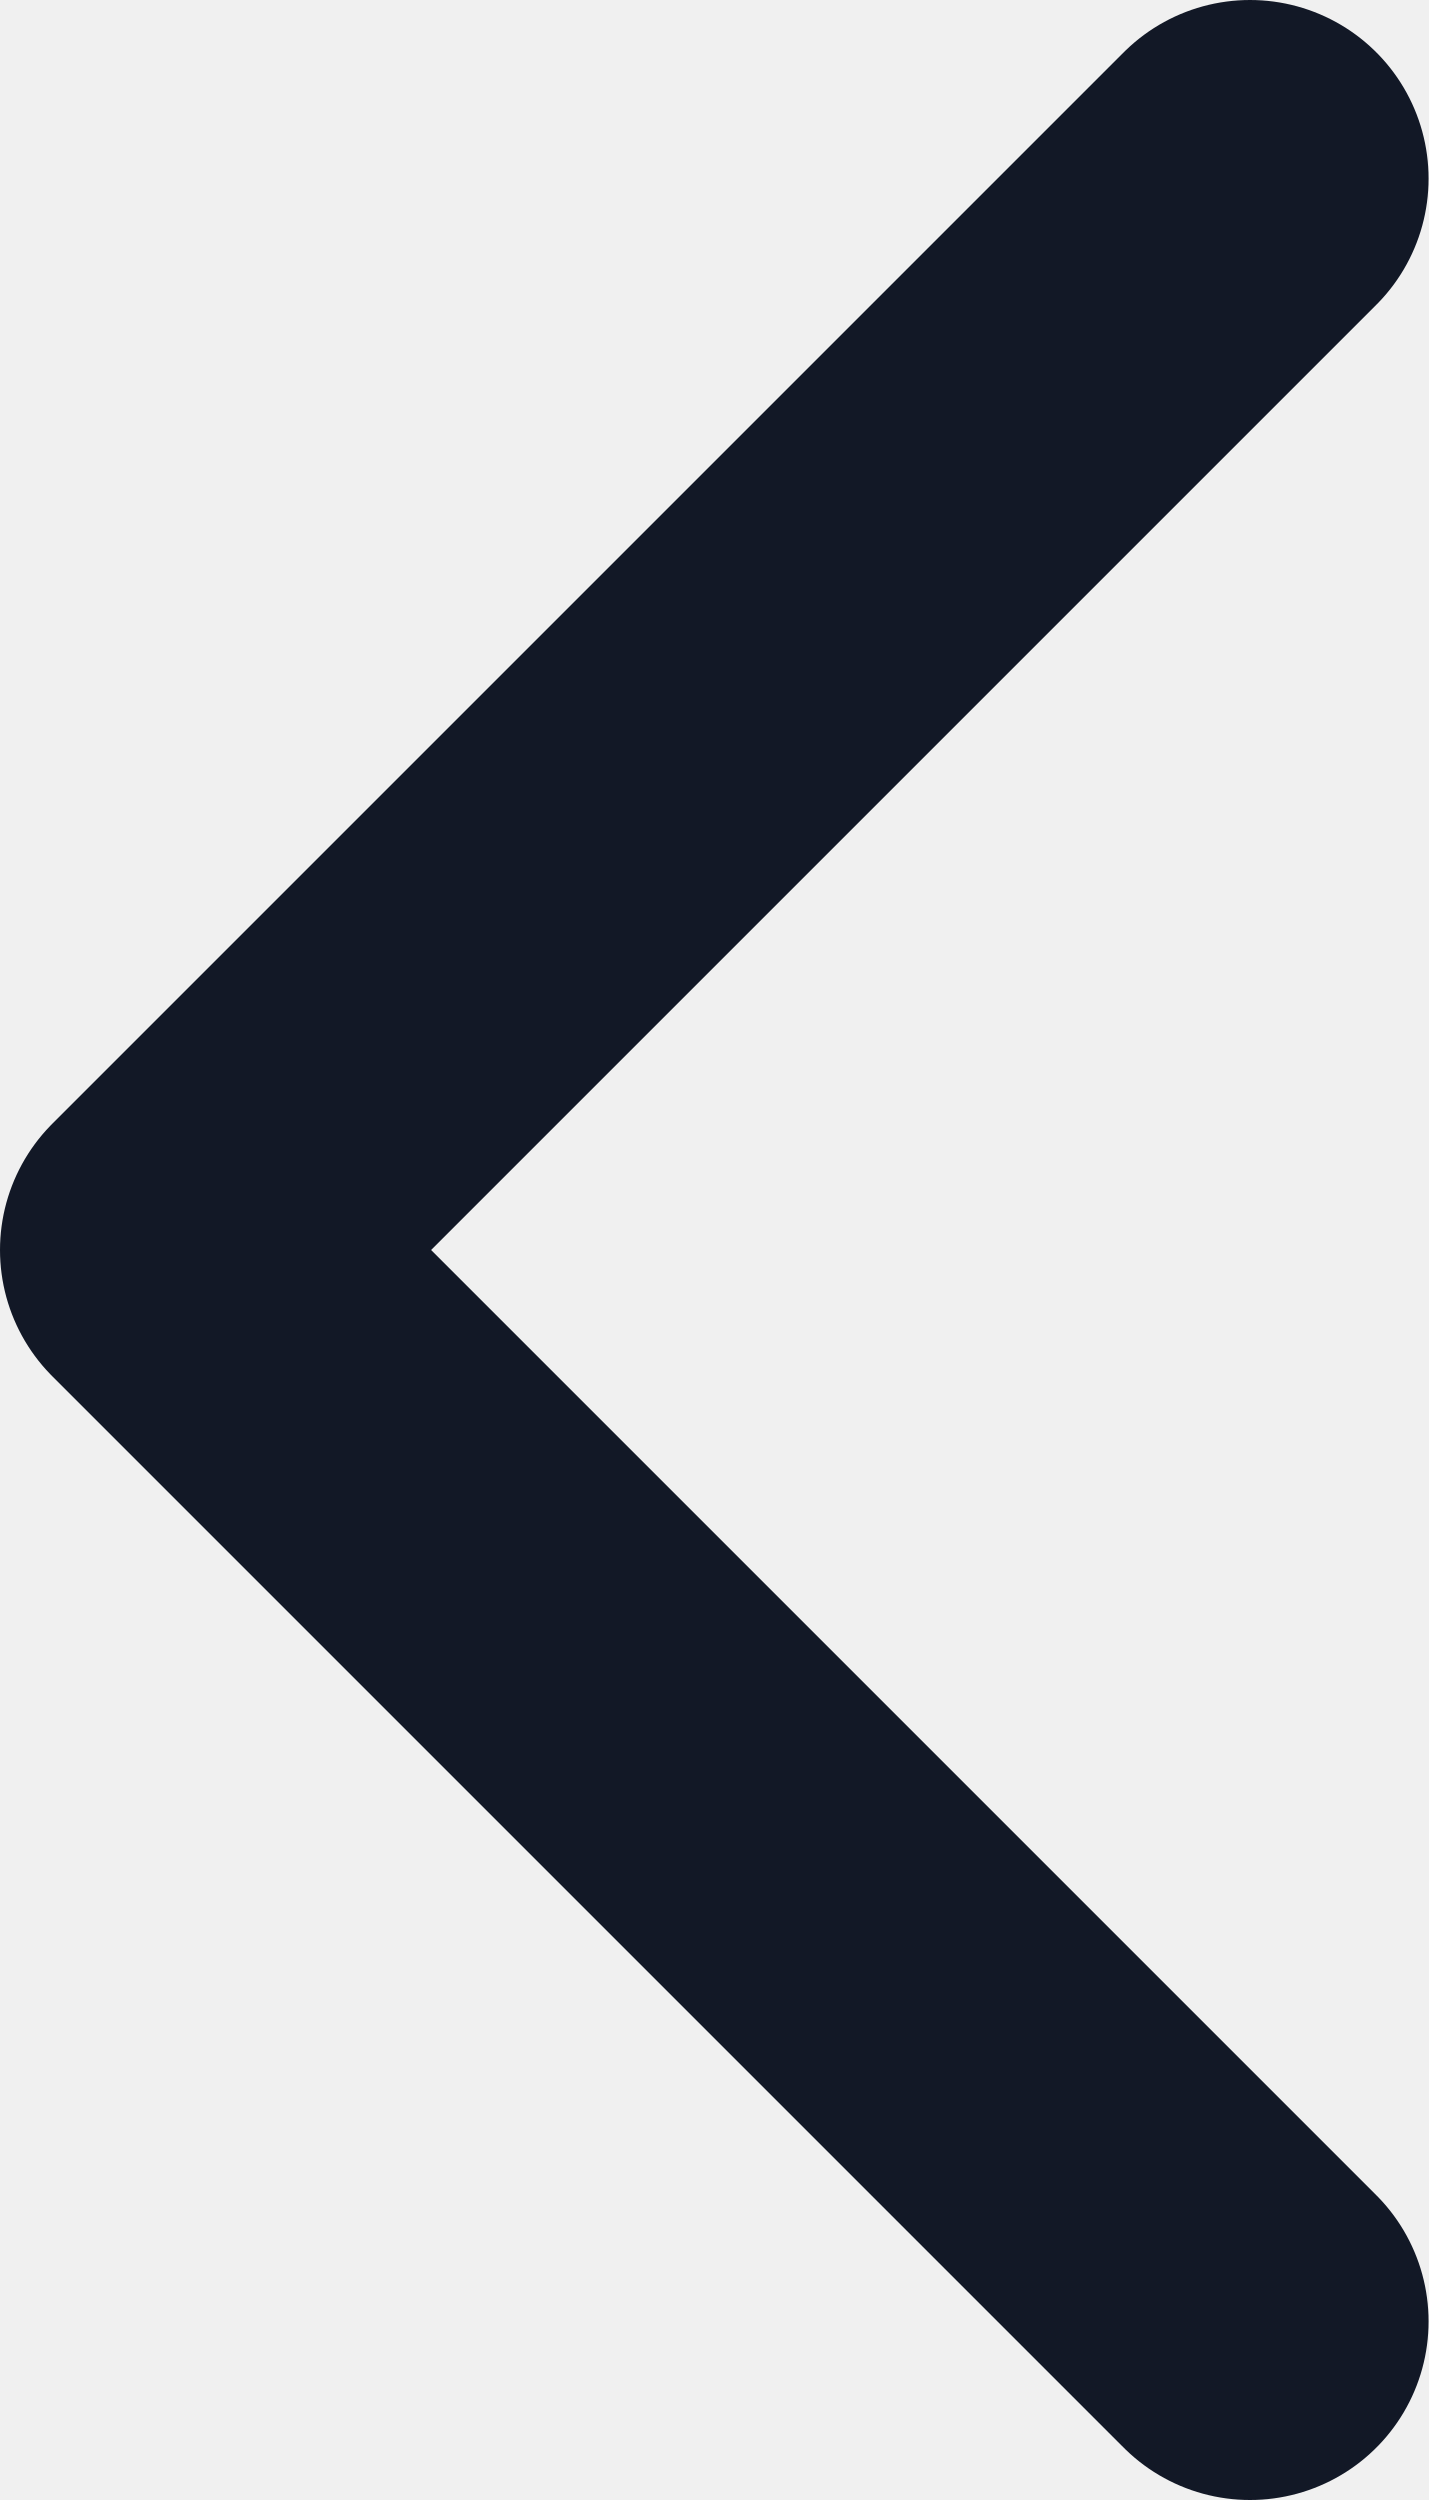
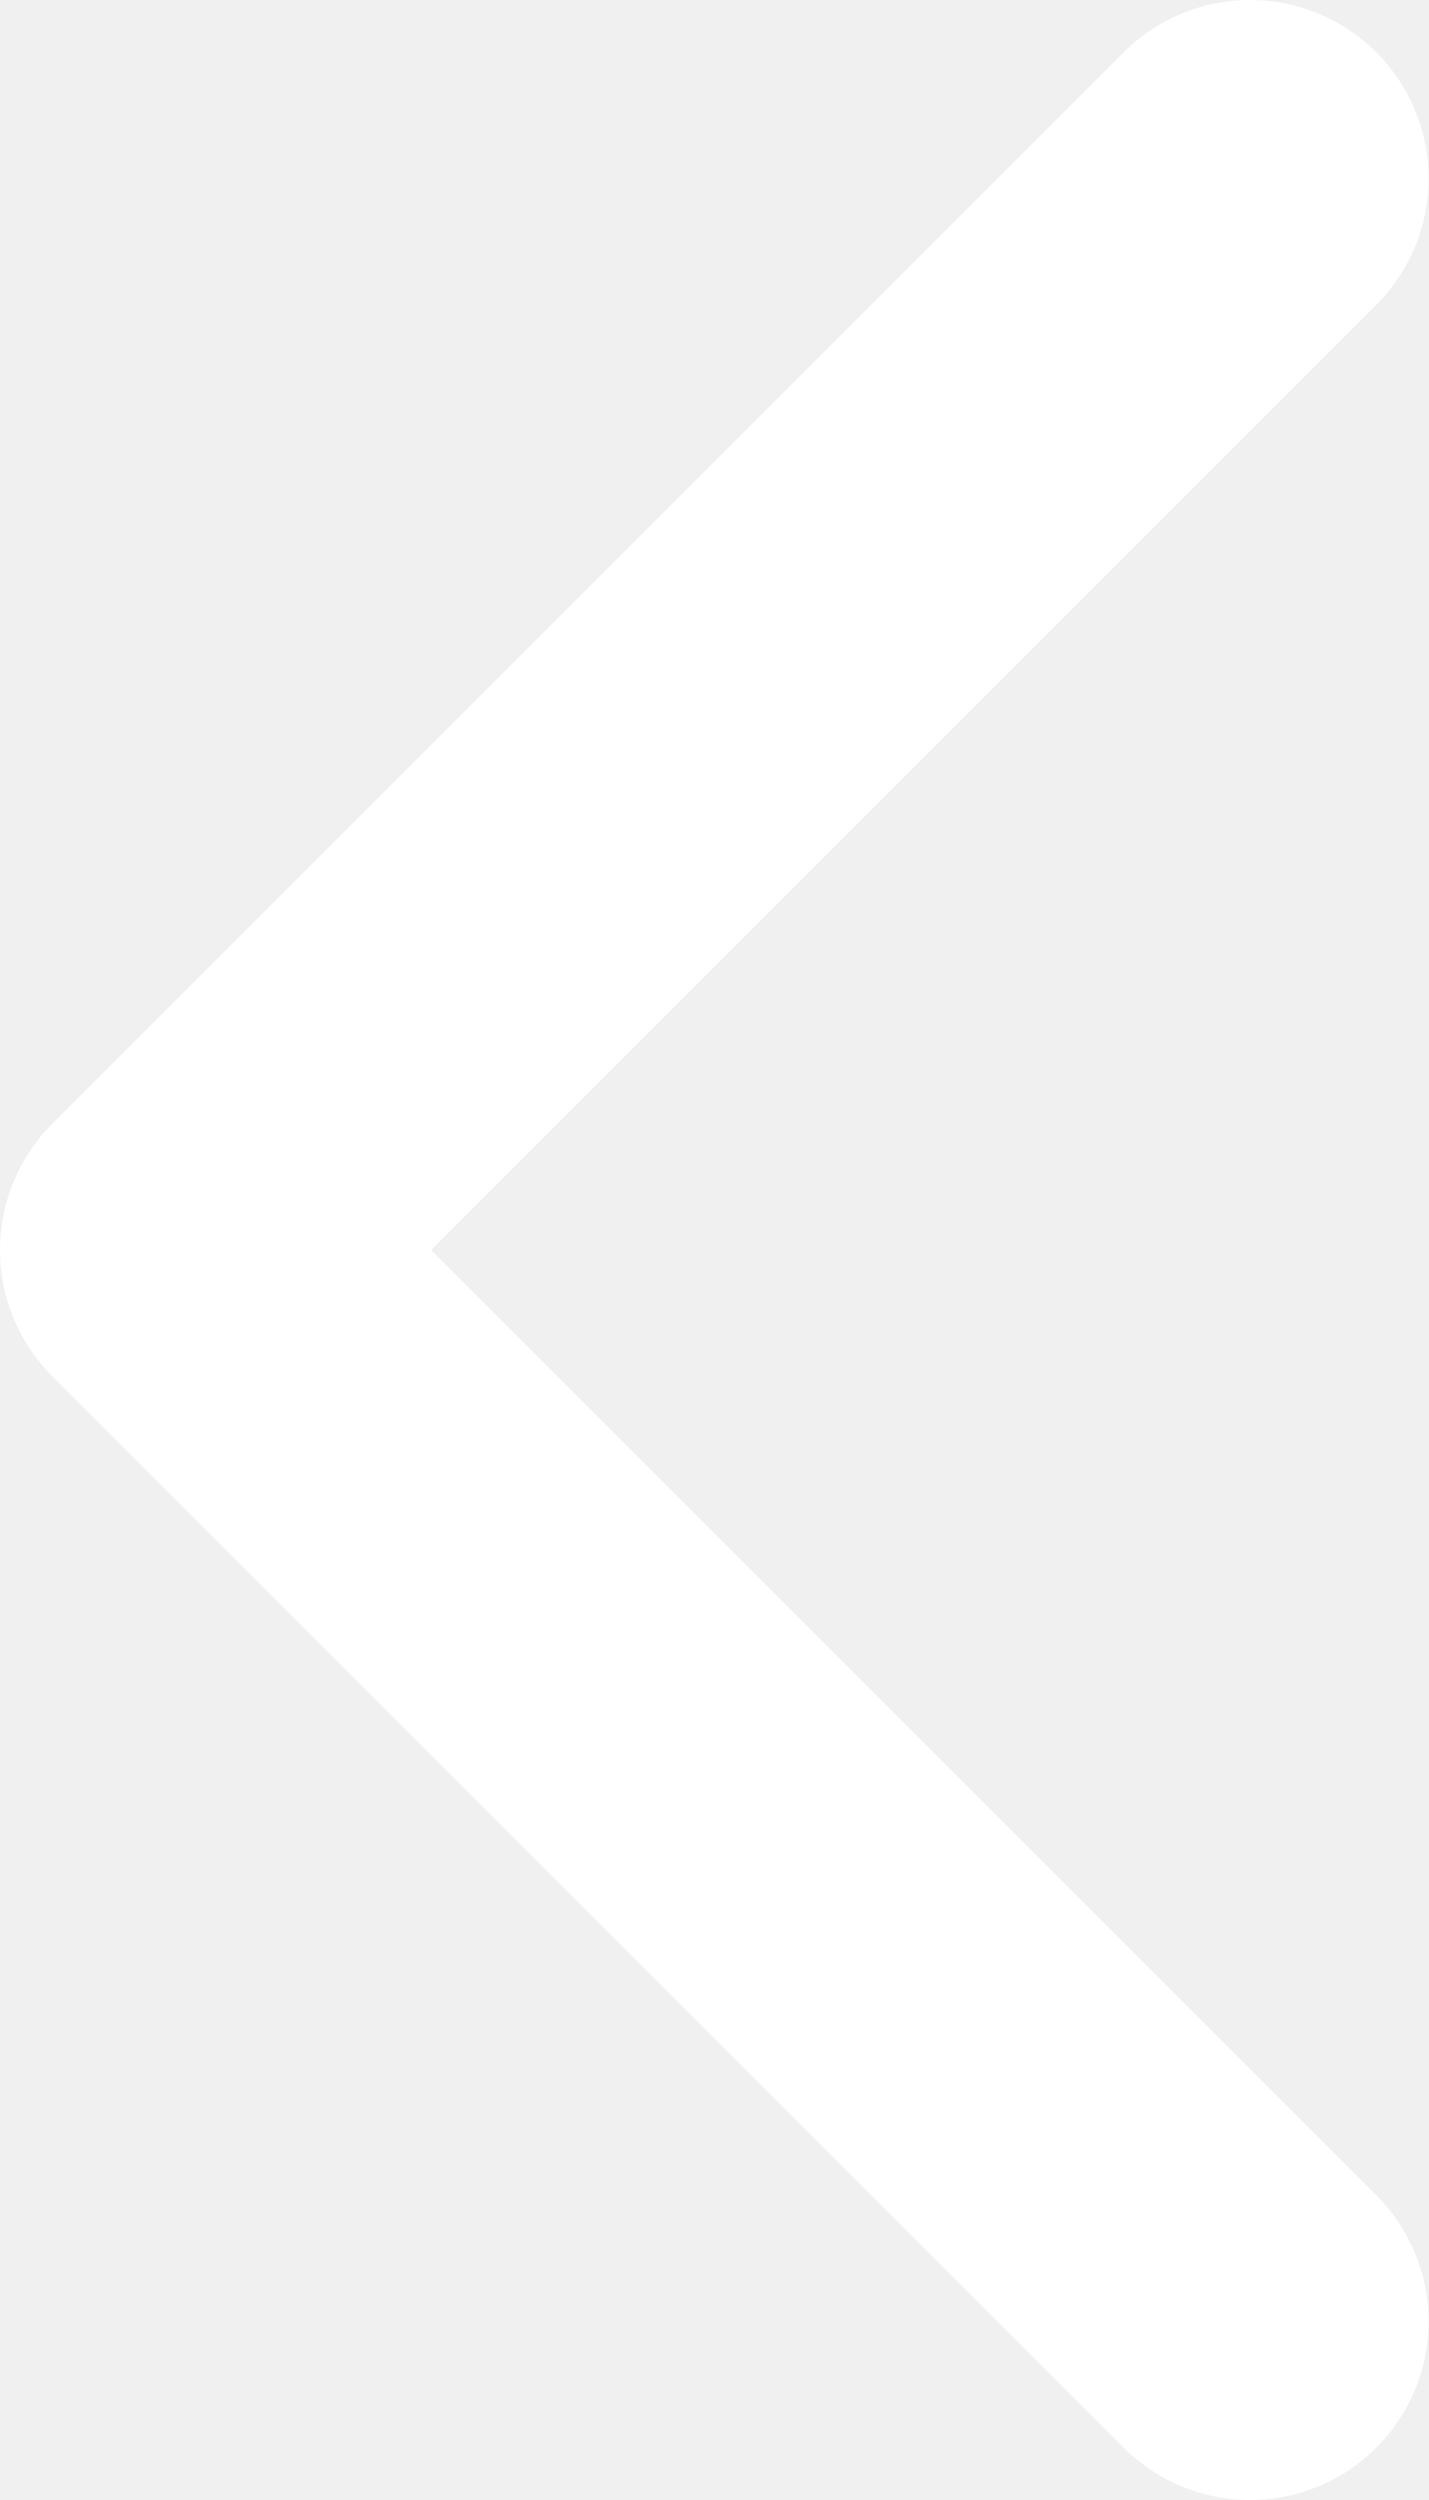
<svg xmlns="http://www.w3.org/2000/svg" width="8" height="14" viewBox="0 0 8 14" fill="none">
-   <path d="M7 1L1 7L7 13" stroke="#121826" stroke-width="2" stroke-linecap="round" stroke-linejoin="round" />
+   <path d="M7 1L1 7L7 13" stroke="#FFF" stroke-width="2" stroke-linecap="round" stroke-linejoin="round" />
</svg>
